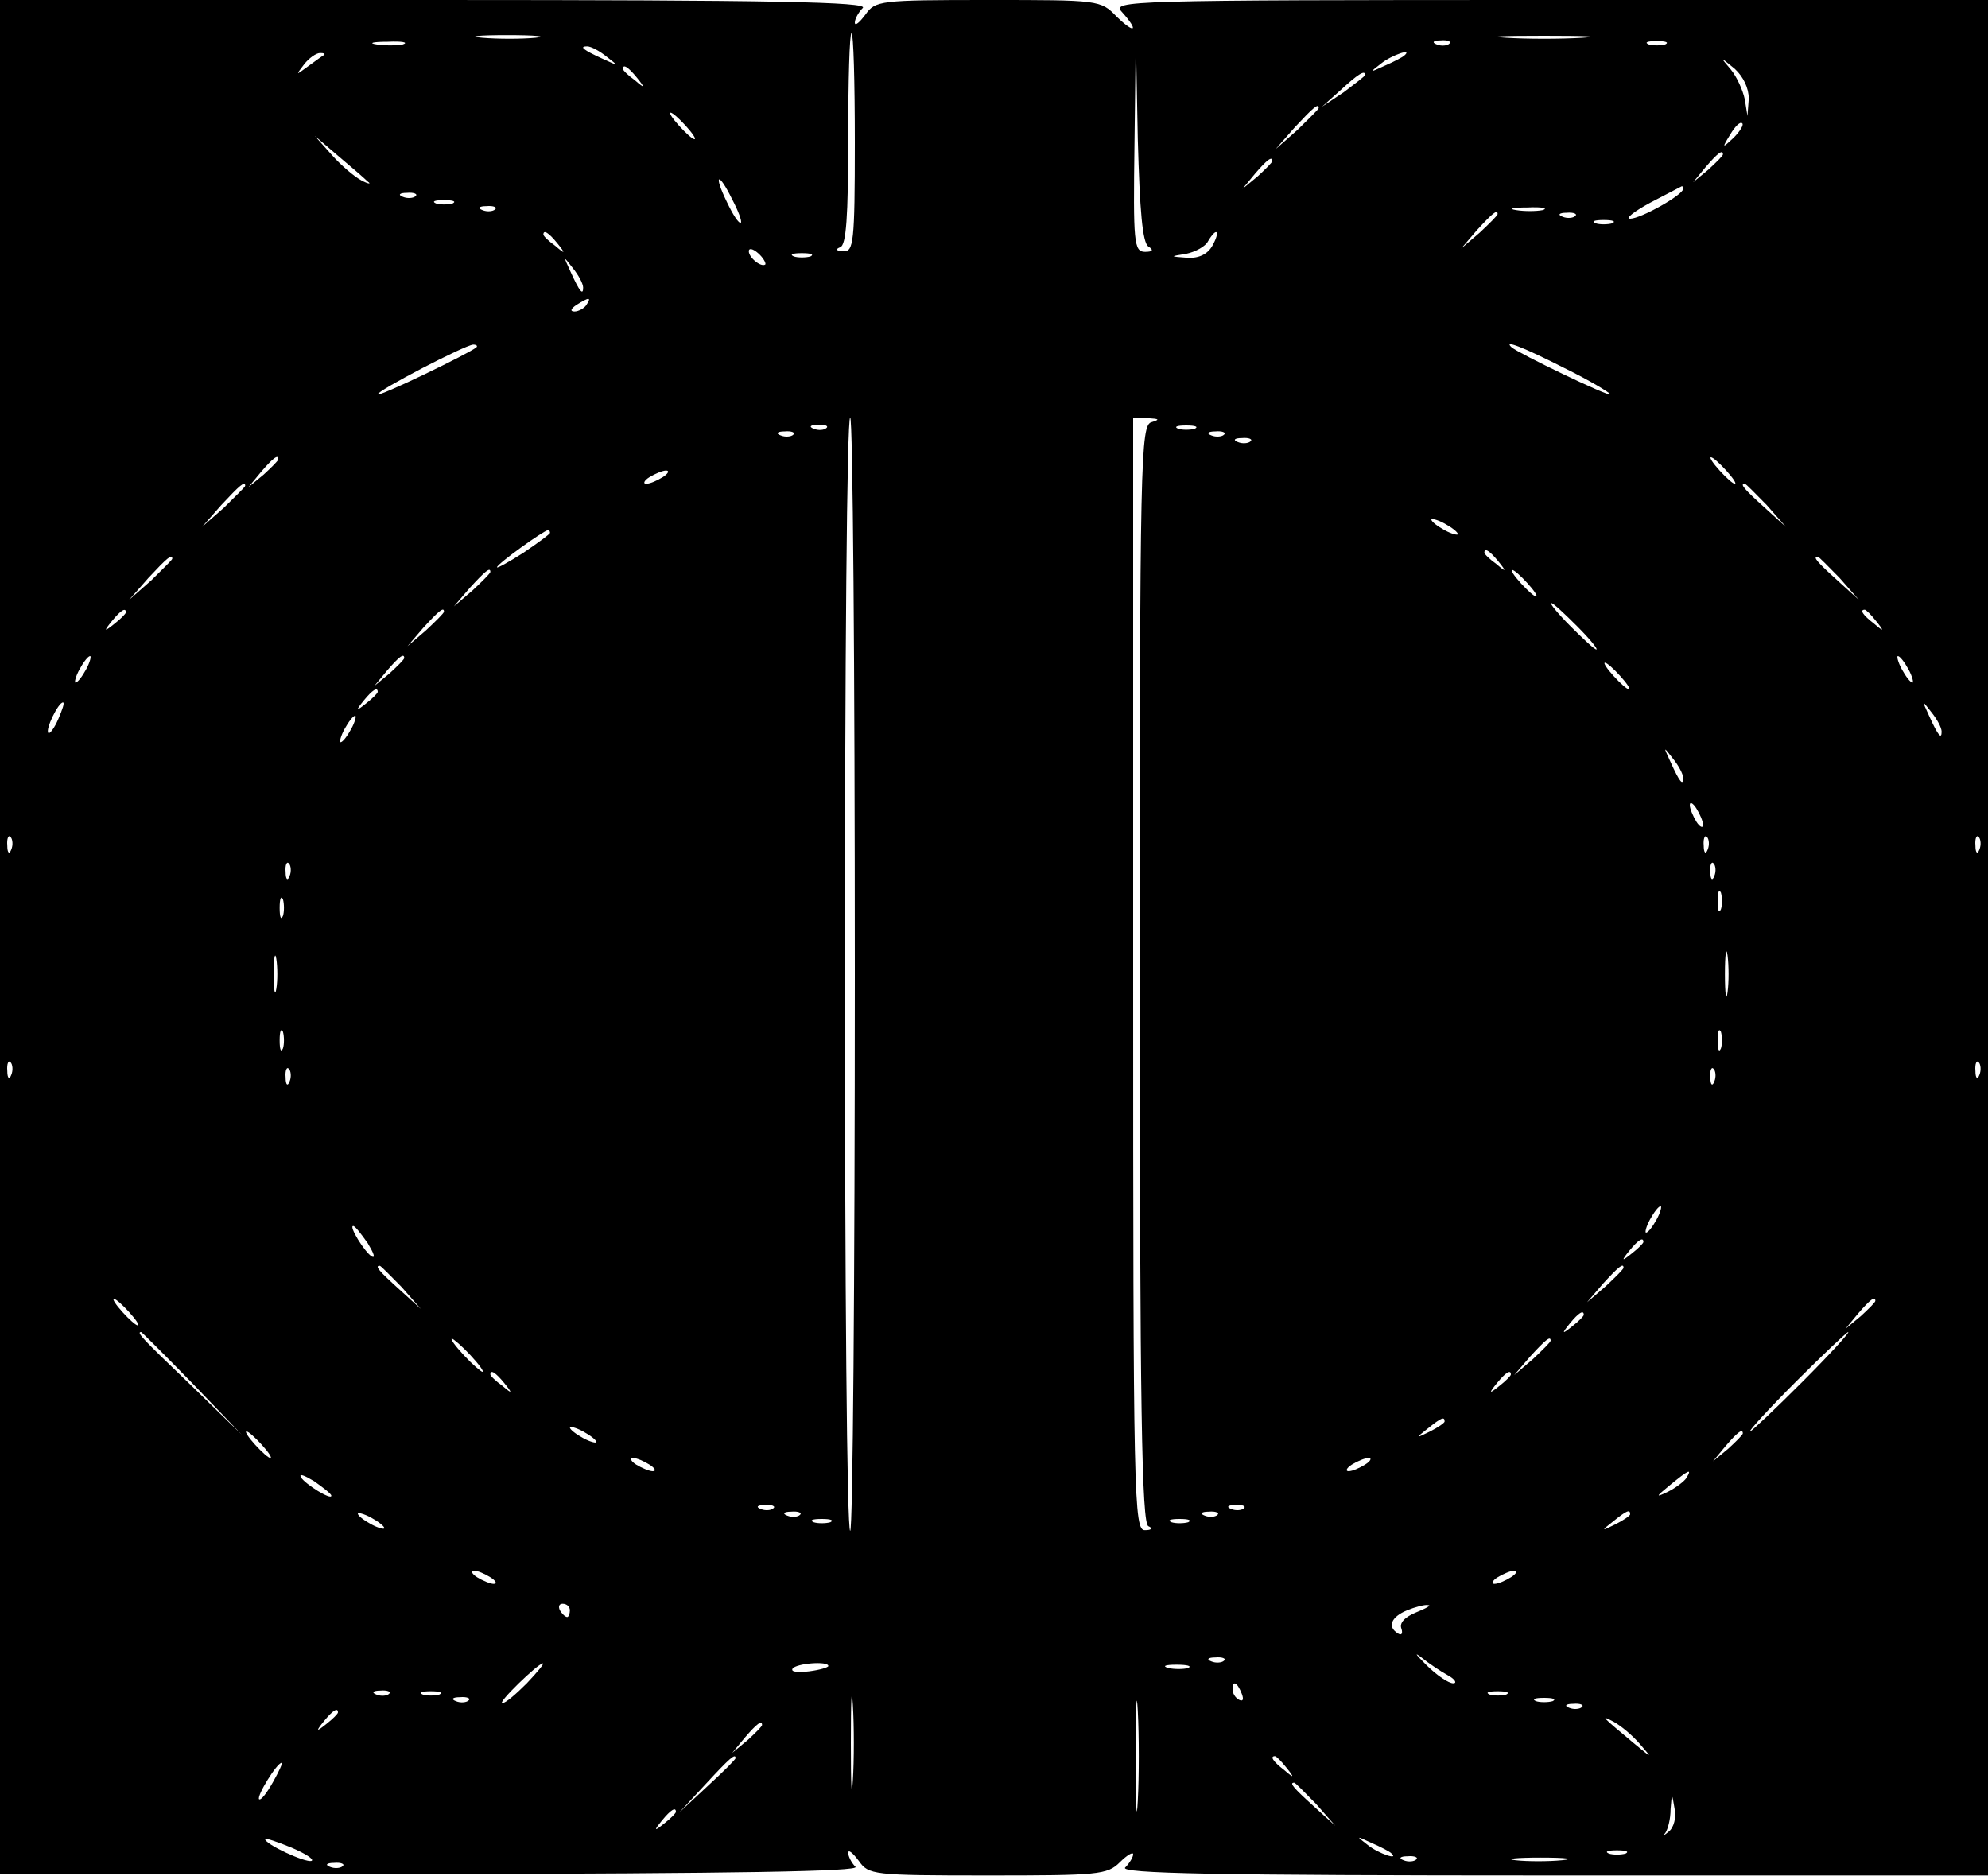
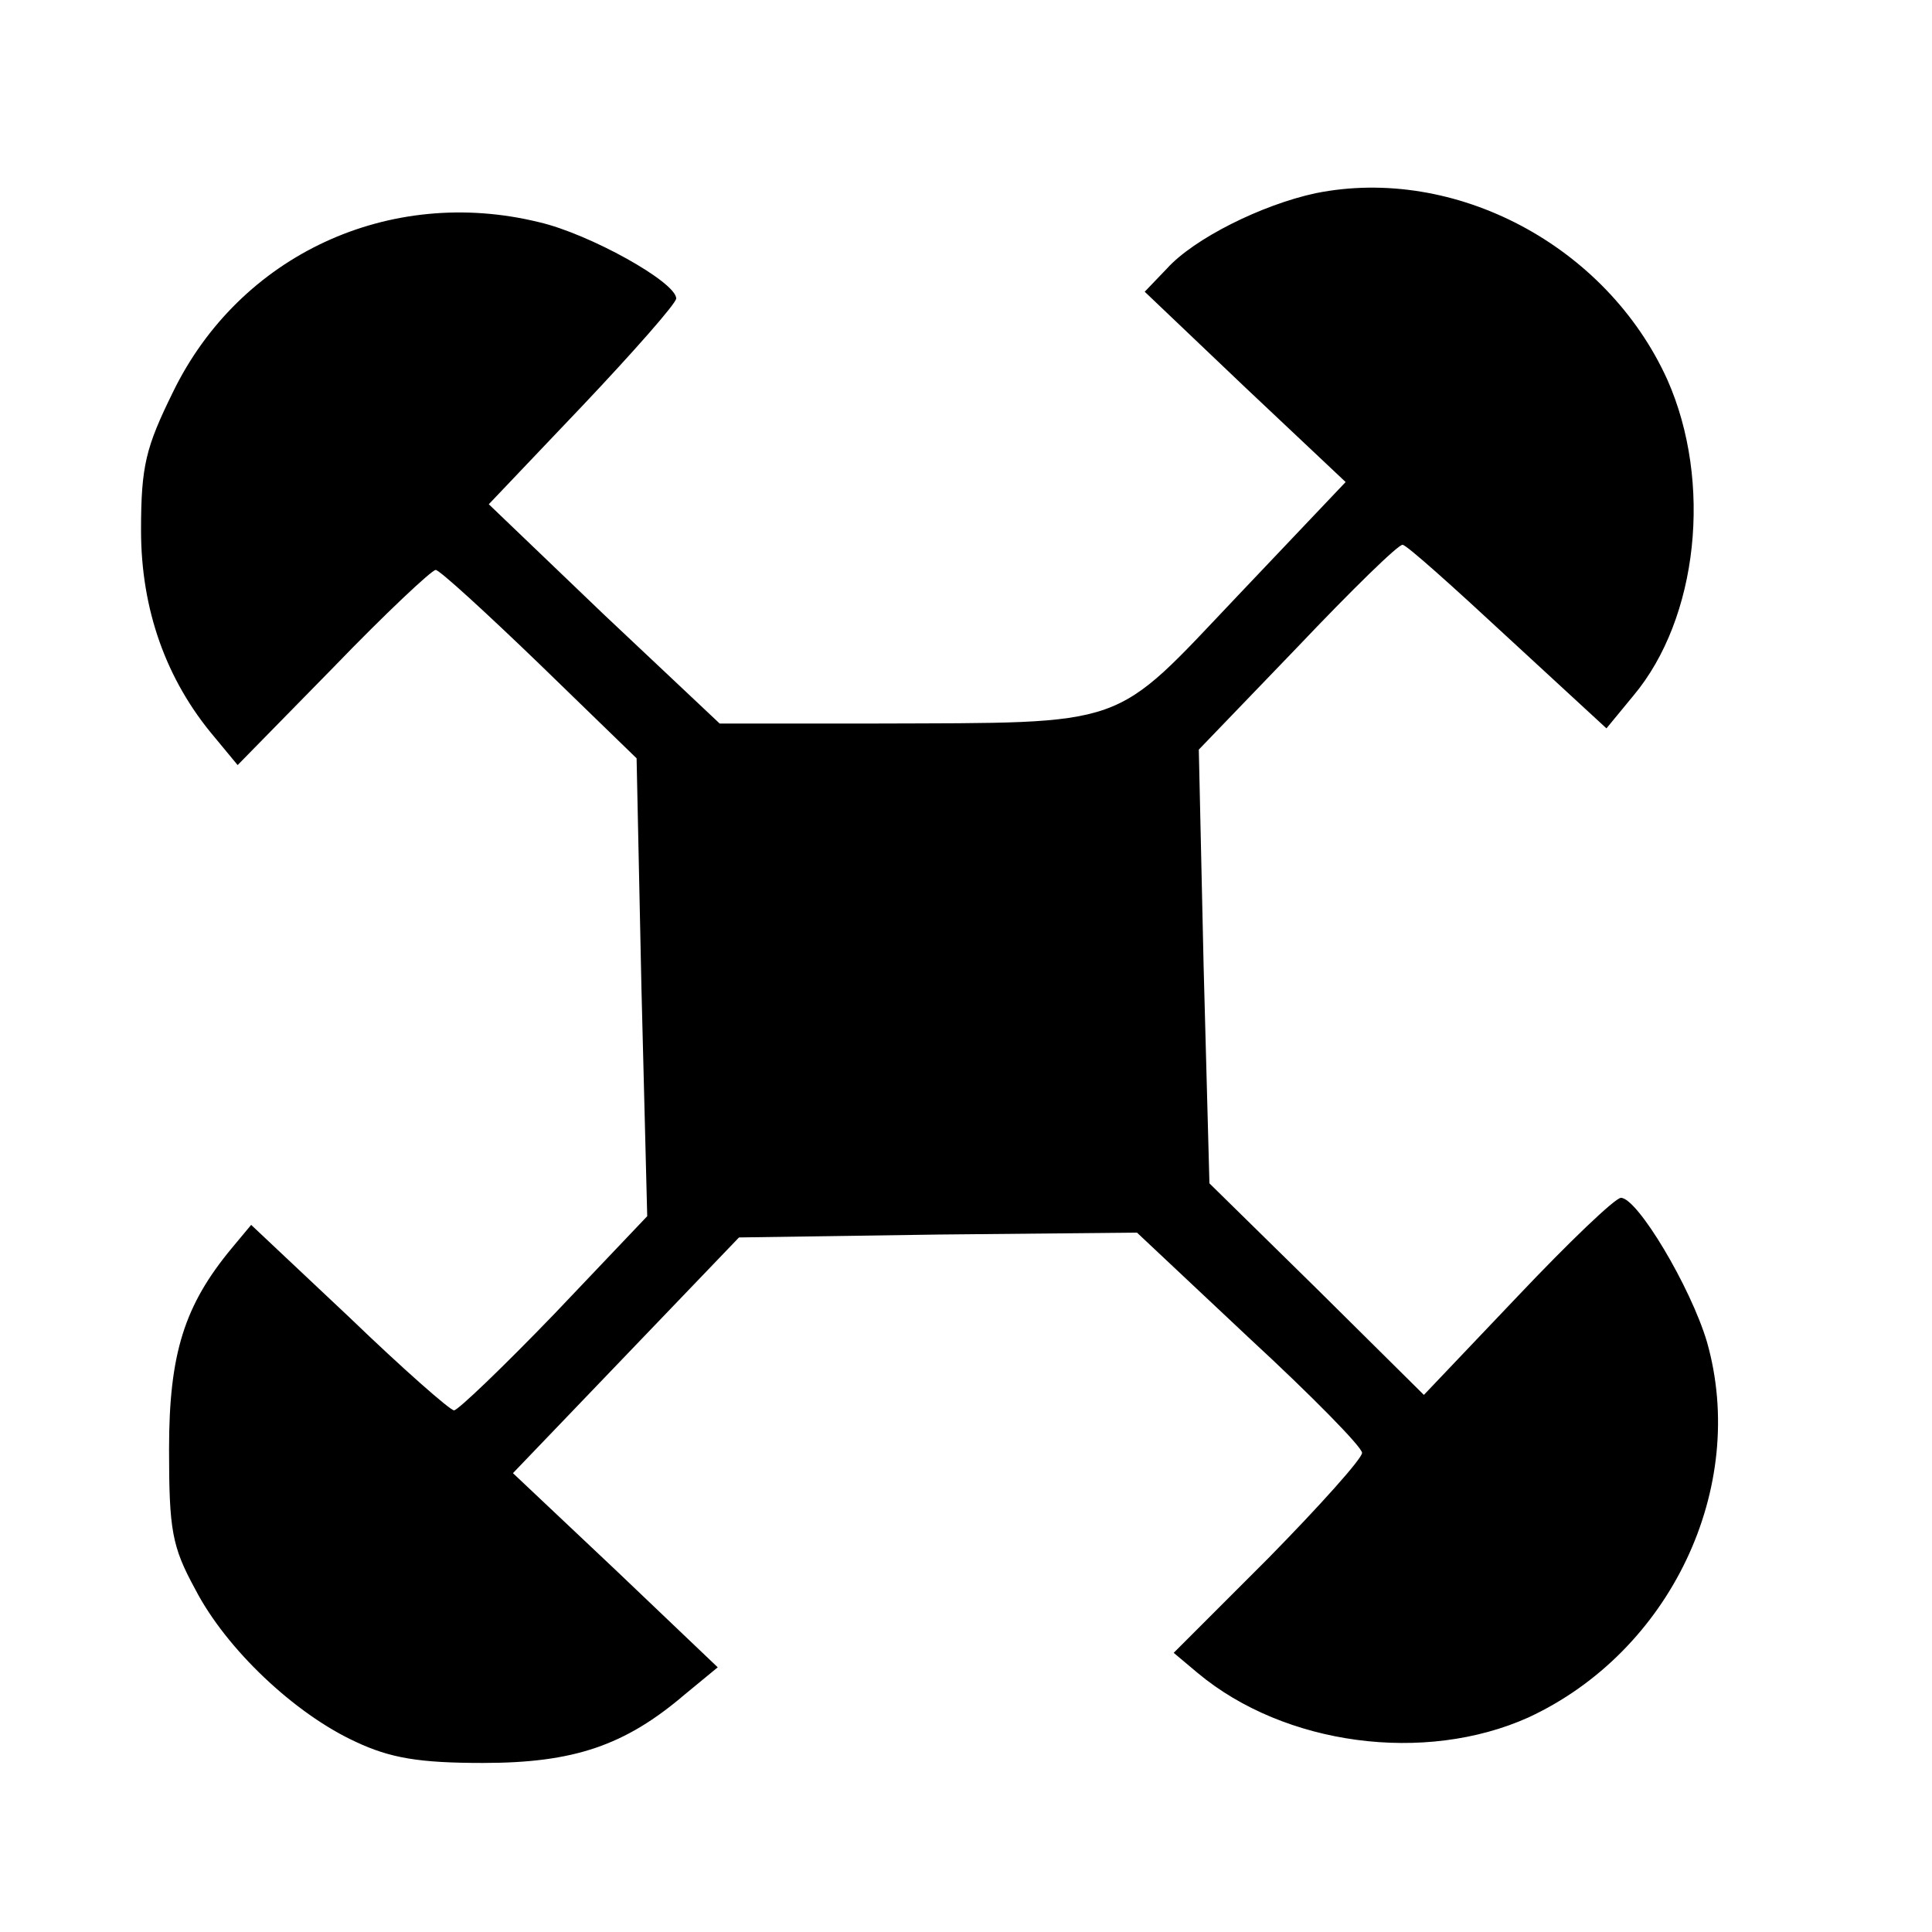
- <svg xmlns="http://www.w3.org/2000/svg" version="1.0" width="300pt" height="283pt" viewBox="0 0 300 283" preserveAspectRatio="xMidYMid meet">
-   <g transform="translate(0,283) scale(0.1,-0.1)" fill="#000000" stroke="none">
-     <path d="M0 1416 l0 -1414 651 0 c460 1 647 4 640 11 -6 6 -11 16 -11 21 0 6 7 0 16 -12 15 -21 20 -22 195 -22 166 0 180 1 199 20 11 11 20 16 20 12 0 -4 -5 -13 -12 -20 -9 -9 134 -12 645 -12 l657 0 0 1415 0 1415 -662 0 c-640 0 -661 -1 -645 -18 26 -29 20 -34 -8 -7 -24 25 -27 25 -194 25 -164 0 -170 -1 -185 -22 -9 -12 -16 -18 -16 -12 0 5 5 15 12 22 9 9 -134 12 -645 12 l-657 0 0 -1414z m808 1357 c-21 -2 -57 -2 -80 0 -24 2 -7 4 37 4 44 0 63 -2 43 -4z m482 -158 c0 -151 -2 -165 -17 -164 -11 0 -13 3 -5 6 9 3 12 46 12 164 0 87 2 159 5 159 3 0 5 -74 5 -165z m1098 158 c-32 -2 -84 -2 -115 0 -32 2 -6 3 57 3 63 0 89 -1 58 -3z m-1780 -10 c-10 -2 -28 -2 -40 0 -13 2 -5 4 17 4 22 1 32 -1 23 -4z m1125 -305 c8 -5 7 -8 -5 -8 -17 0 -18 14 -16 163 l2 162 3 -155 c3 -108 7 -156 16 -162z m454 306 c-3 -3 -12 -4 -19 -1 -8 3 -5 6 6 6 11 1 17 -2 13 -5z m326 -1 c-7 -2 -19 -2 -25 0 -7 3 -2 5 12 5 14 0 19 -2 13 -5z m-1597 -19 c18 -14 18 -14 -6 -3 -31 14 -36 19 -24 19 6 0 19 -7 30 -16z m-427 3 c-2 -1 -13 -9 -24 -17 -19 -14 -19 -14 -6 3 7 9 18 17 24 17 6 0 8 -1 6 -3z m1630 -1 c-2 -2 -15 -9 -29 -15 -24 -11 -24 -11 -6 3 16 13 49 24 35 12z m520 -65 l-2 -26 -4 25 c-3 14 -12 34 -21 45 -17 20 -17 20 6 1 13 -12 21 -29 21 -45z m-1678 32 c13 -16 12 -17 -3 -4 -10 7 -18 15 -18 17 0 8 8 3 21 -13z m1099 4 c0 -2 -15 -13 -32 -26 l-33 -22 28 25 c26 24 37 31 37 23z m-70 -50 c0 -2 -15 -16 -32 -33 l-33 -29 29 33 c28 30 36 37 36 29z m-955 -27 c10 -11 16 -20 13 -20 -3 0 -13 9 -23 20 -10 11 -16 20 -13 20 3 0 13 -9 23 -20z m1581 -18 c-17 -16 -18 -16 -5 5 7 12 15 20 18 17 3 -2 -3 -12 -13 -22z m-2061 -66 c6 -4 1 -4 -10 2 -11 6 -31 23 -45 39 l-25 28 35 -30 c19 -16 40 -34 45 -39z m2045 41 c0 -2 -10 -12 -22 -23 l-23 -19 19 23 c18 21 26 27 26 19z m-680 -10 c0 -2 -10 -12 -22 -23 l-23 -19 19 23 c18 21 26 27 26 19z m-815 -58 c9 -17 15 -33 13 -35 -3 -2 -12 12 -21 31 -21 43 -13 47 8 4z m1435 16 c0 -9 -64 -45 -80 -45 -8 0 6 11 30 24 25 13 46 24 48 25 1 0 2 -1 2 -4z m-1913 -11 c-3 -3 -12 -4 -19 -1 -8 3 -5 6 6 6 11 1 17 -2 13 -5z m56 -11 c-7 -2 -19 -2 -25 0 -7 3 -2 5 12 5 14 0 19 -2 13 -5z m64 -9 c-3 -3 -12 -4 -19 -1 -8 3 -5 6 6 6 11 1 17 -2 13 -5z m1581 -1 c-10 -2 -28 -2 -40 0 -13 2 -5 4 17 4 22 1 32 -1 23 -4z m-68 -6 c0 -2 -12 -14 -27 -28 l-28 -24 24 28 c23 25 31 32 31 24z m117 -3 c-3 -3 -12 -4 -19 -1 -8 3 -5 6 6 6 11 1 17 -2 13 -5z m56 -11 c-7 -2 -19 -2 -25 0 -7 3 -2 5 12 5 14 0 19 -2 13 -5z m-1592 -30 c13 -16 12 -17 -3 -4 -10 7 -18 15 -18 17 0 8 8 3 21 -13z m989 -3 c-7 -13 -20 -20 -38 -19 -27 2 -27 2 -2 6 14 3 29 11 33 19 13 22 19 16 7 -6z m-675 -29 c-6 -5 -25 10 -25 20 0 5 6 4 14 -3 8 -7 12 -15 11 -17z m68 12 c-7 -2 -19 -2 -25 0 -7 3 -2 5 12 5 14 0 19 -2 13 -5z m-343 -47 c0 -12 -5 -7 -19 24 -11 24 -11 24 3 6 9 -11 16 -24 16 -30z m5 -26 c-3 -5 -12 -10 -18 -10 -7 0 -6 4 3 10 19 12 23 12 15 0z m-166 -64 c-10 -9 -149 -76 -149 -71 0 6 131 74 144 75 5 0 7 -2 5 -4z m1641 -31 c39 -19 70 -38 70 -40 0 -5 -139 62 -149 71 -13 12 18 0 79 -31z m-1070 -915 c0 -462 -3 -840 -7 -840 -5 0 -8 378 -8 840 0 462 3 840 8 840 4 0 7 -378 7 -840z m448 833 c-17 -4 -18 -52 -18 -833 0 -653 3 -829 13 -833 7 -3 5 -6 -5 -6 -17 -1 -18 45 -18 839 l0 840 23 -1 c16 -1 18 -2 5 -6z m-491 -9 c-3 -3 -12 -4 -19 -1 -8 3 -5 6 6 6 11 1 17 -2 13 -5z m556 -1 c-7 -2 -19 -2 -25 0 -7 3 -2 5 12 5 14 0 19 -2 13 -5z m-606 -9 c-3 -3 -12 -4 -19 -1 -8 3 -5 6 6 6 11 1 17 -2 13 -5z m650 0 c-3 -3 -12 -4 -19 -1 -8 3 -5 6 6 6 11 1 17 -2 13 -5z m40 -10 c-3 -3 -12 -4 -19 -1 -8 3 -5 6 6 6 11 1 17 -2 13 -5z m-1467 -27 c0 -2 -10 -12 -22 -23 l-23 -19 19 23 c18 21 26 27 26 19z m2185 -17 c10 -11 16 -20 13 -20 -3 0 -13 9 -23 20 -10 11 -16 20 -13 20 3 0 13 -9 23 -20z m-1605 -10 c-8 -5 -19 -10 -25 -10 -5 0 -3 5 5 10 8 5 20 10 25 10 6 0 3 -5 -5 -10z m-630 -13 c0 -2 -15 -16 -32 -33 l-33 -29 29 33 c28 30 36 37 36 29z m2296 -29 l29 -33 -32 29 c-31 28 -38 36 -30 36 2 0 16 -15 33 -32z m-466 -44 c0 -2 -9 0 -20 6 -11 6 -20 13 -20 16 0 2 9 0 20 -6 11 -6 20 -13 20 -16z m-1370 2 c0 -2 -18 -15 -40 -30 -22 -14 -40 -24 -40 -22 0 5 71 56 77 56 2 0 3 -2 3 -4z m1431 -43 c13 -16 12 -17 -3 -4 -10 7 -18 15 -18 17 0 8 8 3 21 -13z m-2001 4 c0 -2 -15 -16 -32 -33 l-33 -29 29 33 c28 30 36 37 36 29z m2516 -29 l29 -33 -32 29 c-31 28 -38 36 -30 36 2 0 16 -15 33 -32z m-2036 9 c0 -2 -12 -14 -27 -28 l-28 -24 24 28 c23 25 31 32 31 24z m1565 -17 c10 -11 16 -20 13 -20 -3 0 -13 9 -23 20 -10 11 -16 20 -13 20 3 0 13 -9 23 -20z m75 -65 c19 -19 32 -35 29 -35 -3 0 -20 16 -39 35 -19 19 -32 35 -29 35 3 0 20 -16 39 -35z m-2190 21 c0 -2 -8 -10 -17 -17 -16 -13 -17 -12 -4 4 13 16 21 21 21 13z m480 1 c0 -2 -12 -14 -27 -28 l-28 -24 24 28 c23 25 31 32 31 24z m2161 -14 c13 -16 12 -17 -3 -4 -17 13 -22 21 -14 21 2 0 10 -8 17 -17z m-2701 -73 c-6 -11 -13 -20 -16 -20 -2 0 0 9 6 20 6 11 13 20 16 20 2 0 0 -9 -6 -20z m480 17 c0 -2 -10 -12 -22 -23 l-23 -19 19 23 c18 21 26 27 26 19z m2270 -17 c6 -11 8 -20 6 -20 -3 0 -10 9 -16 20 -6 11 -8 20 -6 20 3 0 10 -9 16 -20z m-435 -10 c10 -11 16 -20 13 -20 -3 0 -13 9 -23 20 -10 11 -16 20 -13 20 3 0 13 -9 23 -20z m-1875 -24 c0 -2 -8 -10 -17 -17 -16 -13 -17 -12 -4 4 13 16 21 21 21 13z m-482 -41 c-6 -14 -13 -23 -15 -21 -5 5 15 46 22 46 3 0 -1 -11 -7 -25z m2842 -19 c0 -12 -5 -7 -19 24 -11 24 -11 24 3 6 9 -11 16 -24 16 -30z m-2400 4 c-6 -11 -13 -20 -16 -20 -2 0 0 9 6 20 6 11 13 20 16 20 2 0 0 -9 -6 -20z m2010 -74 c0 -12 -5 -7 -19 24 -11 24 -11 24 3 6 9 -11 16 -24 16 -30z m30 -71 c0 -5 -5 -3 -10 5 -5 8 -10 20 -10 25 0 6 5 3 10 -5 5 -8 10 -19 10 -25z m-2553 -37 c-3 -8 -6 -5 -6 6 -1 11 2 17 5 13 3 -3 4 -12 1 -19z m2560 0 c-3 -8 -6 -5 -6 6 -1 11 2 17 5 13 3 -3 4 -12 1 -19z m410 0 c-3 -8 -6 -5 -6 6 -1 11 2 17 5 13 3 -3 4 -12 1 -19z m-2550 -40 c-3 -8 -6 -5 -6 6 -1 11 2 17 5 13 3 -3 4 -12 1 -19z m2150 0 c-3 -8 -6 -5 -6 6 -1 11 2 17 5 13 3 -3 4 -12 1 -19z m10 -50 c-3 -7 -5 -2 -5 12 0 14 2 19 5 13 2 -7 2 -19 0 -25z m-2170 -10 c-3 -7 -5 -2 -5 12 0 14 2 19 5 13 2 -7 2 -19 0 -25z m2180 -115 c-2 -16 -4 -3 -4 27 0 30 2 43 4 28 2 -16 2 -40 0 -55z m-2190 5 c-2 -13 -4 -3 -4 22 0 25 2 35 4 23 2 -13 2 -33 0 -45z m10 -90 c-3 -7 -5 -2 -5 12 0 14 2 19 5 13 2 -7 2 -19 0 -25z m2170 0 c-3 -7 -5 -2 -5 12 0 14 2 19 5 13 2 -7 2 -19 0 -25z m-2580 -40 c-3 -8 -6 -5 -6 6 -1 11 2 17 5 13 3 -3 4 -12 1 -19z m2970 0 c-3 -8 -6 -5 -6 6 -1 11 2 17 5 13 3 -3 4 -12 1 -19z m-2550 -10 c-3 -8 -6 -5 -6 6 -1 11 2 17 5 13 3 -3 4 -12 1 -19z m2150 0 c-3 -8 -6 -5 -6 6 -1 11 2 17 5 13 3 -3 4 -12 1 -19z m-87 -208 c-6 -11 -13 -20 -16 -20 -2 0 0 9 6 20 6 11 13 20 16 20 2 0 0 -9 -6 -20z m-1945 -36 c9 -15 12 -23 6 -20 -11 7 -35 46 -28 46 3 0 12 -12 22 -26z m1925 2 c0 -2 -8 -10 -17 -17 -16 -13 -17 -12 -4 4 13 16 21 21 21 13z m-1874 -68 l29 -33 -32 29 c-31 28 -38 36 -30 36 2 0 16 -15 33 -32z m1844 29 c0 -2 -12 -14 -27 -28 l-28 -24 24 28 c23 25 31 32 31 24z m-2255 -67 c10 -11 16 -20 13 -20 -3 0 -13 9 -23 20 -10 11 -16 20 -13 20 3 0 13 -9 23 -20z m2635 17 c0 -2 -10 -12 -22 -23 l-23 -19 19 23 c18 21 26 27 26 19z m-440 -21 c0 -2 -8 -10 -17 -17 -16 -13 -17 -12 -4 4 13 16 21 21 21 13z m-2100 -103 l75 -78 -77 75 c-72 69 -83 80 -75 80 1 0 36 -35 77 -77z m2430 2 c-41 -41 -77 -75 -79 -75 -3 0 28 34 69 75 41 41 77 75 79 75 3 0 -28 -34 -69 -75z m-2010 40 c13 -14 21 -25 18 -25 -2 0 -15 11 -28 25 -13 14 -21 25 -18 25 2 0 15 -11 28 -25z m1630 22 c0 -2 -12 -14 -27 -28 l-28 -24 24 28 c23 25 31 32 31 24z m-1579 -64 c13 -16 12 -17 -3 -4 -10 7 -18 15 -18 17 0 8 8 3 21 -13z m1519 13 c0 -2 -8 -10 -17 -17 -16 -13 -17 -12 -4 4 13 16 21 21 21 13z m-100 -71 c0 -2 -10 -9 -22 -15 -22 -11 -22 -10 -4 4 21 17 26 19 26 11z m-1280 -31 c0 -2 -9 0 -20 6 -11 6 -20 13 -20 16 0 2 9 0 20 -6 11 -6 20 -13 20 -16z m-505 -4 c10 -11 16 -20 13 -20 -3 0 -13 9 -23 20 -10 11 -16 20 -13 20 3 0 13 -9 23 -20z m2235 17 c0 -2 -10 -12 -22 -23 l-23 -19 19 23 c18 21 26 27 26 19z m-1650 -47 c8 -5 11 -10 5 -10 -5 0 -17 5 -25 10 -8 5 -10 10 -5 10 6 0 17 -5 25 -10z m1080 0 c-8 -5 -19 -10 -25 -10 -5 0 -3 5 5 10 8 5 20 10 25 10 6 0 3 -5 -5 -10z m-1560 -47 c0 -7 -39 17 -46 28 -3 6 5 3 20 -6 14 -10 26 -19 26 -22z m2045 27 c-3 -5 -16 -15 -28 -21 -19 -9 -19 -8 3 10 28 23 34 26 25 11z m-1378 -46 c-3 -3 -12 -4 -19 -1 -8 3 -5 6 6 6 11 1 17 -2 13 -5z m710 0 c-3 -3 -12 -4 -19 -1 -8 3 -5 6 6 6 11 1 17 -2 13 -5z m-1297 -30 c0 -2 -9 0 -20 6 -11 6 -20 13 -20 16 0 2 9 0 20 -6 11 -6 20 -13 20 -16z m627 20 c-3 -3 -12 -4 -19 -1 -8 3 -5 6 6 6 11 1 17 -2 13 -5z m630 0 c-3 -3 -12 -4 -19 -1 -8 3 -5 6 6 6 11 1 17 -2 13 -5z m623 1 c0 -2 -10 -9 -22 -15 -22 -11 -22 -10 -4 4 21 17 26 19 26 11z m-1207 -12 c-7 -2 -19 -2 -25 0 -7 3 -2 5 12 5 14 0 19 -2 13 -5z m540 0 c-7 -2 -19 -2 -25 0 -7 3 -2 5 12 5 14 0 19 -2 13 -5z m-1053 -83 c8 -5 11 -10 5 -10 -5 0 -17 5 -25 10 -8 5 -10 10 -5 10 6 0 17 -5 25 -10z m1540 0 c-8 -5 -19 -10 -25 -10 -5 0 -3 5 5 10 8 5 20 10 25 10 6 0 3 -5 -5 -10z m-1420 -50 c0 -5 -2 -10 -4 -10 -3 0 -8 5 -11 10 -3 6 -1 10 4 10 6 0 11 -4 11 -10z m1277 -3 c-17 -7 -26 -16 -22 -25 2 -7 0 -10 -5 -7 -17 10 -11 25 13 35 12 5 27 9 32 8 6 0 -3 -5 -18 -11z m48 -95 c11 -6 14 -12 8 -12 -7 0 -25 12 -41 28 -15 15 -19 20 -7 11 11 -9 29 -21 40 -27z m-338 22 c-3 -3 -12 -4 -19 -1 -8 3 -5 6 6 6 11 1 17 -2 13 -5z m-1052 -34 c-16 -16 -32 -30 -37 -30 -8 0 53 59 61 60 3 0 -8 -13 -24 -30z m455 26 c0 -2 -13 -6 -29 -8 -17 -2 -28 -1 -25 4 5 8 54 12 54 4z m543 -3 c-7 -2 -21 -2 -30 0 -10 3 -4 5 12 5 17 0 24 -2 18 -5z m-506 -170 c-2 -32 -3 -6 -3 57 0 63 1 89 3 58 2 -32 2 -84 0 -115z m430 -30 c-2 -38 -3 -7 -3 67 0 74 1 105 3 68 2 -38 2 -98 0 -135z m157 161 c3 -8 2 -12 -4 -9 -6 3 -10 10 -10 16 0 14 7 11 14 -7z m-1287 0 c-3 -3 -12 -4 -19 -1 -8 3 -5 6 6 6 11 1 17 -2 13 -5z m76 -1 c-7 -2 -19 -2 -25 0 -7 3 -2 5 12 5 14 0 19 -2 13 -5z m1610 0 c-7 -2 -19 -2 -25 0 -7 3 -2 5 12 5 14 0 19 -2 13 -5z m-1566 -9 c-3 -3 -12 -4 -19 -1 -8 3 -5 6 6 6 11 1 17 -2 13 -5z m1636 -1 c-7 -2 -19 -2 -25 0 -7 3 -2 5 12 5 14 0 19 -2 13 -5z m44 -9 c-3 -3 -12 -4 -19 -1 -8 3 -5 6 6 6 11 1 17 -2 13 -5z m-1877 -8 c0 -2 -8 -10 -17 -17 -16 -13 -17 -12 -4 4 13 16 21 21 21 13z m1965 -48 c19 -22 19 -22 -10 2 -48 40 -51 43 -30 32 11 -6 29 -21 40 -34z m-1325 29 c0 -2 -10 -12 -22 -23 l-23 -19 19 23 c18 21 26 27 26 19z m-40 -50 c0 -2 -19 -21 -42 -42 l-43 -40 40 43 c36 39 45 47 45 39z m831 -14 c13 -16 12 -17 -3 -4 -17 13 -22 21 -14 21 2 0 10 -8 17 -17z m-1529 -22 c-9 -16 -18 -28 -21 -26 -4 5 27 55 34 55 2 0 -4 -13 -13 -29z m1574 -33 l29 -33 -32 29 c-31 28 -38 36 -30 36 2 0 16 -15 33 -32z m532 -42 c-7 -6 -10 -7 -5 -2 4 6 8 21 8 36 2 25 2 25 6 1 3 -13 -1 -29 -9 -35z m-1498 30 c0 -2 -8 -10 -17 -17 -16 -13 -17 -12 -4 4 13 16 21 21 21 13z m-550 -74 c-9 -3 -70 25 -70 33 0 2 18 -4 40 -13 21 -9 35 -18 30 -20z m1629 12 c14 -12 -19 -1 -35 12 -18 14 -18 14 6 3 14 -6 27 -13 29 -15z m354 -1 c-7 -2 -19 -2 -25 0 -7 3 -2 5 12 5 14 0 19 -2 13 -5z m-316 -9 c-3 -3 -12 -4 -19 -1 -8 3 -5 6 6 6 11 1 17 -2 13 -5z m220 -1 c-20 -2 -52 -2 -70 0 -17 2 0 4 38 4 39 0 53 -2 32 -4z m-1840 -9 c-3 -3 -12 -4 -19 -1 -8 3 -5 6 6 6 11 1 17 -2 13 -5z" />
+ <svg xmlns="http://www.w3.org/2000/svg" version="1.0" width="200pt" height="200pt" viewBox="0 0 200 200" preserveAspectRatio="xMidYMid meet">
+   <g transform="translate(0,200) scale(0.1,-0.1)" fill="#000000" stroke="none">
+     <path d="M1362 1800 c-56 -12 -126 -47 -154 -78 l-23 -24 104 -99 104 -98 -112 -118 c-131 -138 -110 -131 -376 -132 l-160 0 -120 113 -119 114 97 102 c53 56 97 106 97 111 0 17 -90 67 -142 79 -155 38 -310 -34 -379 -176 -28 -57 -33 -76 -33 -143 0 -82 26 -155 76 -214 l24 -29 99 101 c54 56 102 101 106 101 4 0 52 -44 107 -97 l101 -98 5 -237 6 -237 -96 -101 c-53 -55 -100 -100 -104 -100 -4 0 -53 43 -108 96 l-102 96 -20 -24 c-49 -59 -65 -109 -65 -208 0 -84 3 -101 27 -145 32 -62 103 -129 166 -158 36 -17 66 -22 132 -22 94 0 147 18 209 71 l34 28 -106 101 -106 100 117 122 117 122 206 3 206 2 116 -109 c65 -60 117 -113 117 -119 0 -6 -44 -55 -97 -109 l-98 -98 25 -21 c90 -75 235 -94 342 -46 147 68 228 238 185 389 -17 57 -72 149 -89 149 -6 0 -54 -46 -107 -102 l-97 -102 -111 110 -111 109 -6 224 -5 225 102 106 c56 59 105 107 109 106 4 0 53 -44 109 -96 l102 -94 28 34 c67 80 82 221 35 327 -63 139 -220 222 -364 193z" />
  </g>
</svg>
